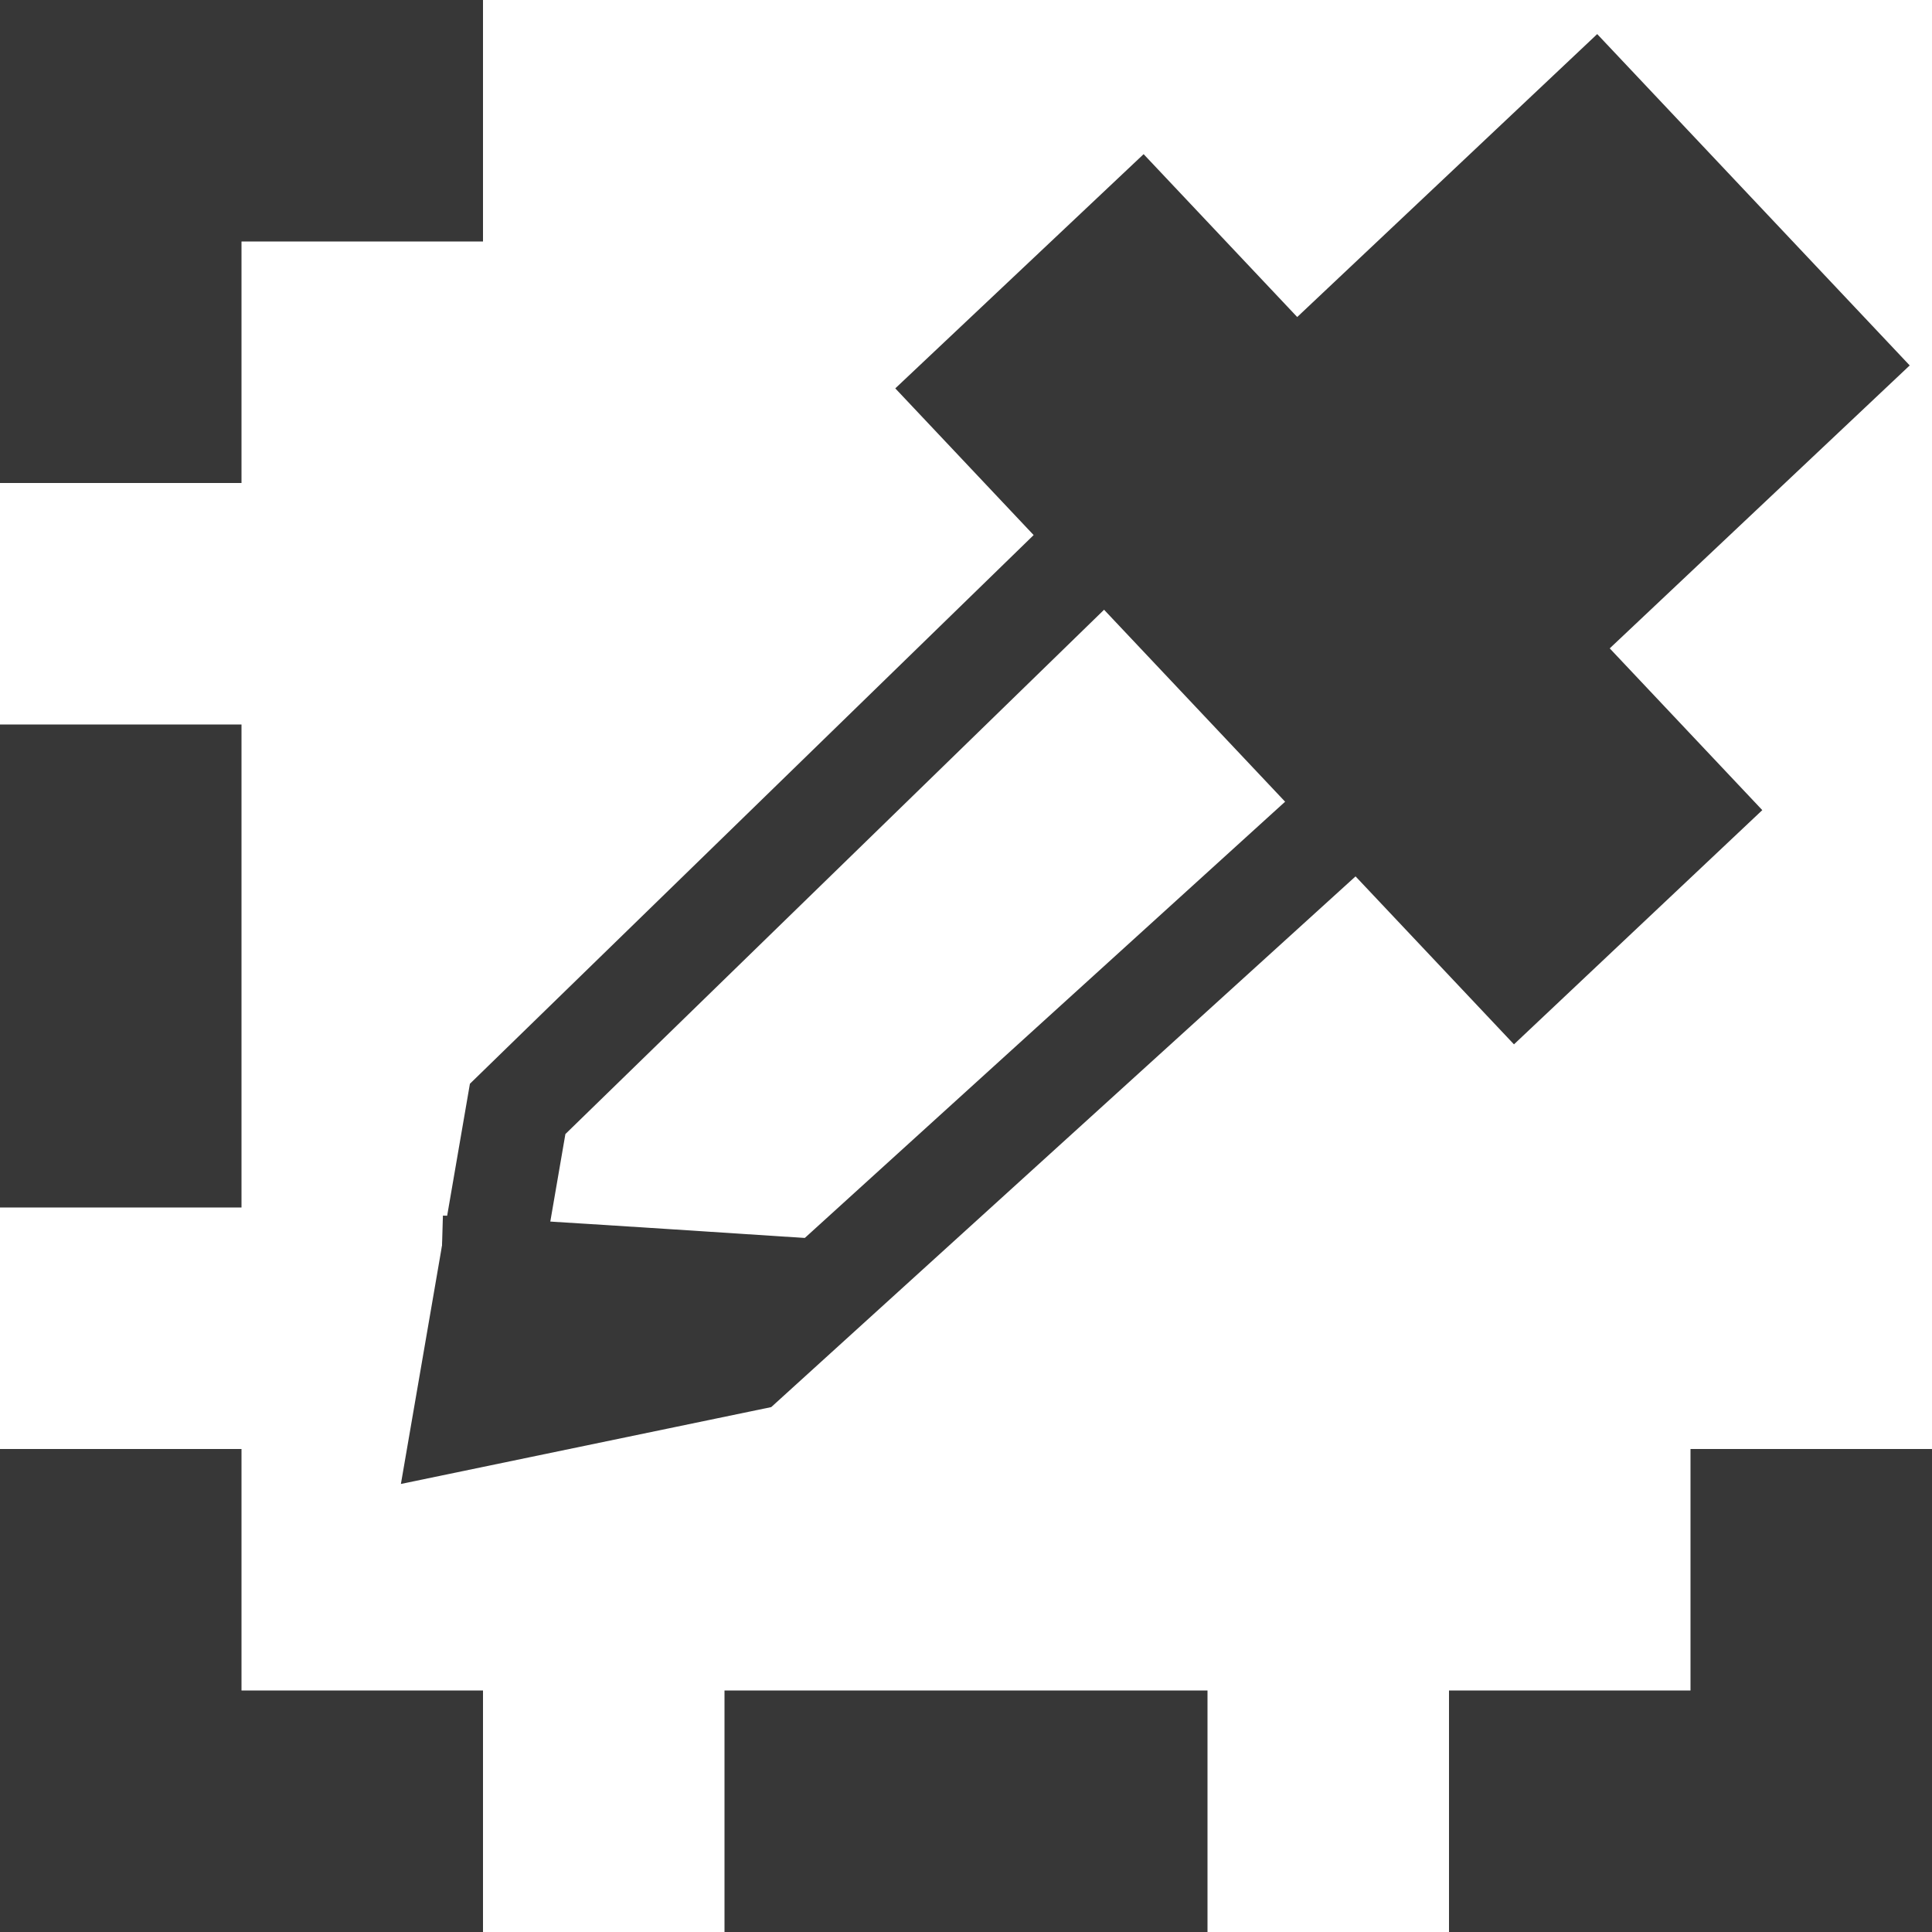
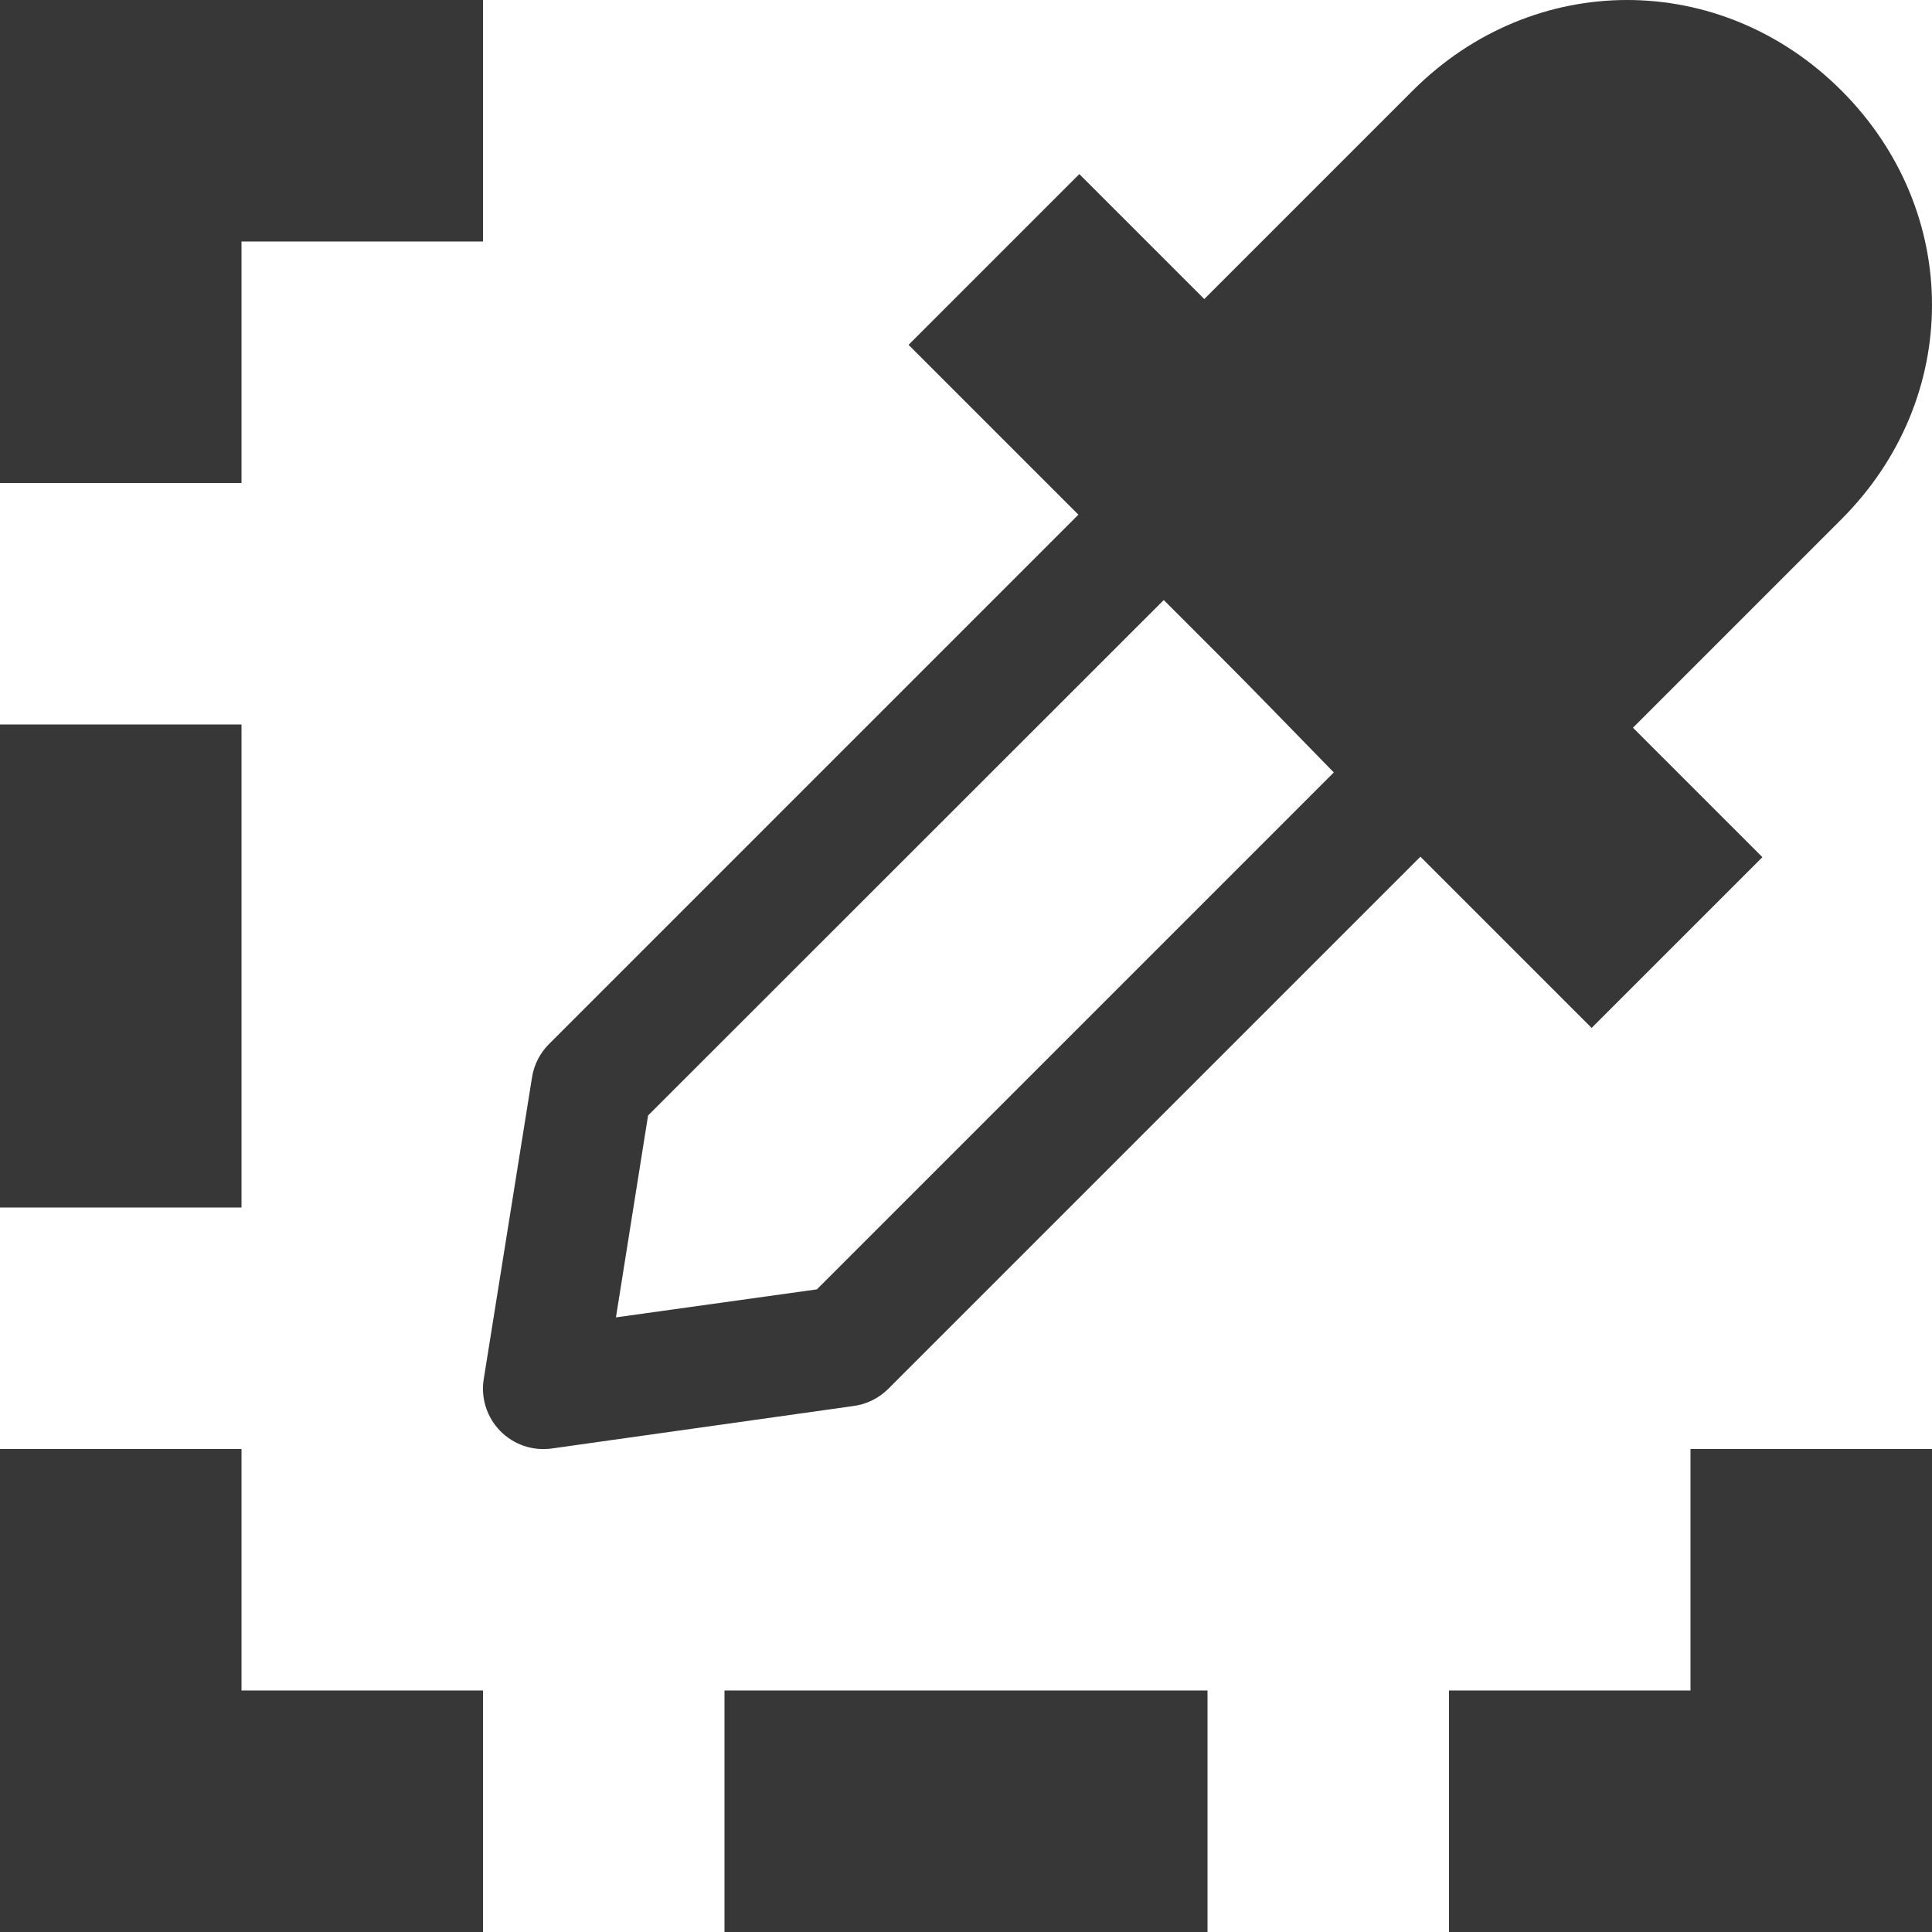
- <svg xmlns="http://www.w3.org/2000/svg" width="32" height="32" viewBox="0 0 32 32" id="svg2" version="1.1">
-   <defs id="defs4" />
-   <g id="layer4" style="display:inline;fill:#373737;fill-opacity:1">
-     <path style="opacity:1;fill:#373737;fill-opacity:1;stroke:none;stroke-width:4;stroke-linecap:butt;stroke-linejoin:bevel;stroke-miterlimit:4;stroke-dasharray:none;stroke-dashoffset:1;stroke-opacity:1" d="M 0,0 V 4 8 H 4 V 4 H 8 V 0 Z m 0,12 v 8 h 4 v -8 z m 0,12 v 4 4 H 8 V 28 H 4 v -4 z m 28,0 v 4 h -4 v 4 h 8 v -4 -4 z m -16,4 v 4 h 8 v -4 z" id="rect4883" />
-   </g>
-   <g id="layer1">
-     <rect style="opacity:1;fill:#373737;fill-opacity:1;stroke:#373737;stroke-width:1.5;stroke-miterlimit:4;stroke-dasharray:none;stroke-opacity:1" id="rect4198" width="13.435" height="4.154" x="15.604" y="-11.278" transform="rotate(46.67582)" />
-     <rect style="opacity:1;fill:#373737;fill-opacity:1;stroke:#373737;stroke-width:1.5;stroke-miterlimit:4;stroke-dasharray:none;stroke-opacity:1" id="rect4198-3" width="6.044" height="7.997" x="19.312" y="-18.108" transform="rotate(46.67582)" ry="0" />
-     <path style="fill:none;fill-rule:evenodd;stroke:#373737;stroke-width:1.7;stroke-linecap:butt;stroke-linejoin:miter;stroke-miterlimit:4;stroke-dasharray:none;stroke-opacity:1" d="M 18.473,8.732 8.574,18.367 7.69,23.493 12.374,22.521 22.981,12.887" id="path4215" />
-     <path style="fill:#373737;fill-opacity:1;fill-rule:evenodd;stroke:none;stroke-width:1px;stroke-linecap:butt;stroke-linejoin:miter;stroke-opacity:1" d="m 7.336,20.134 c 0.442,0 7.071,0.442 7.071,0.442 l -4.331,2.828 -2.828,-0.265 z" id="path4217" />
-   </g>
+ <svg xmlns="http://www.w3.org/2000/svg" height="16" width="16" xml:space="preserve" viewBox="0 0 16 16" y="0px" x="0px" id="Layer_2_1_" version="1.1">
+   <defs id="defs14" />
+   <style id="style2" type="text/css">
+ 	.st0{fill:#CACACA;}
+ 	.st1{fill:none;stroke:#CACACA;stroke-width:2;stroke-linejoin:round;}
+ </style>
+   <path style="fill:#373737;stroke-width:0.5;fill-opacity:1" d="M 0,0 V 4 H 2 V 2 H 4 V 0 Z m 0,6 v 4 H 2 V 6 Z m 0,6 v 4 H 4 V 14 H 2 v -2 z m 14,0 v 2 h -2 v 2 h 4 v -4 z m -8,2 v 2 h 4 v -2 z" class="st0" id="rect4883" />
+   <path id="path5" d="M 9.648,3.75 A 0.5,0.5 0 0 0 9.297,3.896 l -4.75,4.75 A 0.5,0.5 0 0 0 4.406,8.922 l -0.4,2.5 a 0.5,0.5 0 0 0 0.562,0.574 l 2.5,-0.352 A 0.5,0.5 0 0 0 7.354,11.504 L 12.104,6.754 a 0.5,0.5 0 0 0 0.004,-0.703 L 10.008,3.9 A 0.5,0.5 0 0 0 9.648,3.75 Z m -0.002,1.211 1.4,1.436 -4.281,4.281 -1.664,0.232 0.266,-1.672 z" style="color:#000000;font-style:normal;font-variant:normal;font-weight:normal;font-stretch:normal;font-size:medium;line-height:normal;font-family:sans-serif;font-variant-ligatures:normal;font-variant-position:normal;font-variant-caps:normal;font-variant-numeric:normal;font-variant-alternates:normal;font-feature-settings:normal;text-indent:0;text-align:start;text-decoration:none;text-decoration-line:none;text-decoration-style:solid;text-decoration-color:#000000;letter-spacing:normal;word-spacing:normal;text-transform:none;writing-mode:lr-tb;direction:ltr;text-orientation:mixed;dominant-baseline:auto;baseline-shift:baseline;text-anchor:start;white-space:normal;shape-padding:0;clip-rule:nonzero;display:inline;overflow:visible;visibility:visible;opacity:1;isolation:auto;mix-blend-mode:normal;color-interpolation:sRGB;color-interpolation-filters:linearRGB;solid-color:#000000;solid-opacity:1;vector-effect:none;fill:#373737;fill-opacity:1;fill-rule:nonzero;stroke:none;stroke-width:1;stroke-linecap:butt;stroke-linejoin:round;stroke-miterlimit:4;stroke-dasharray:none;stroke-dashoffset:0;stroke-opacity:1;color-rendering:auto;image-rendering:auto;shape-rendering:auto;text-rendering:auto;enable-background:accumulate" />
+   <rect style="fill:#373737;stroke-width:0.5;fill-opacity:1" id="rect7" height="8" width="2" class="st0" transform="rotate(-45)" y="7.34" x="3.301" />
+   <path style="fill:#373737;stroke-width:0.5;fill-opacity:1" id="path9" d="M 12.8,6.75 9.25,3.2 v 0 L 11.7,0.75 c 1,-1 2.55,-1 3.55,0 v 0 c 1,1 1,2.55 0,3.55 L 12.8,6.75 c 0,0 0,0 0,0 z" class="st0" />
</svg>
